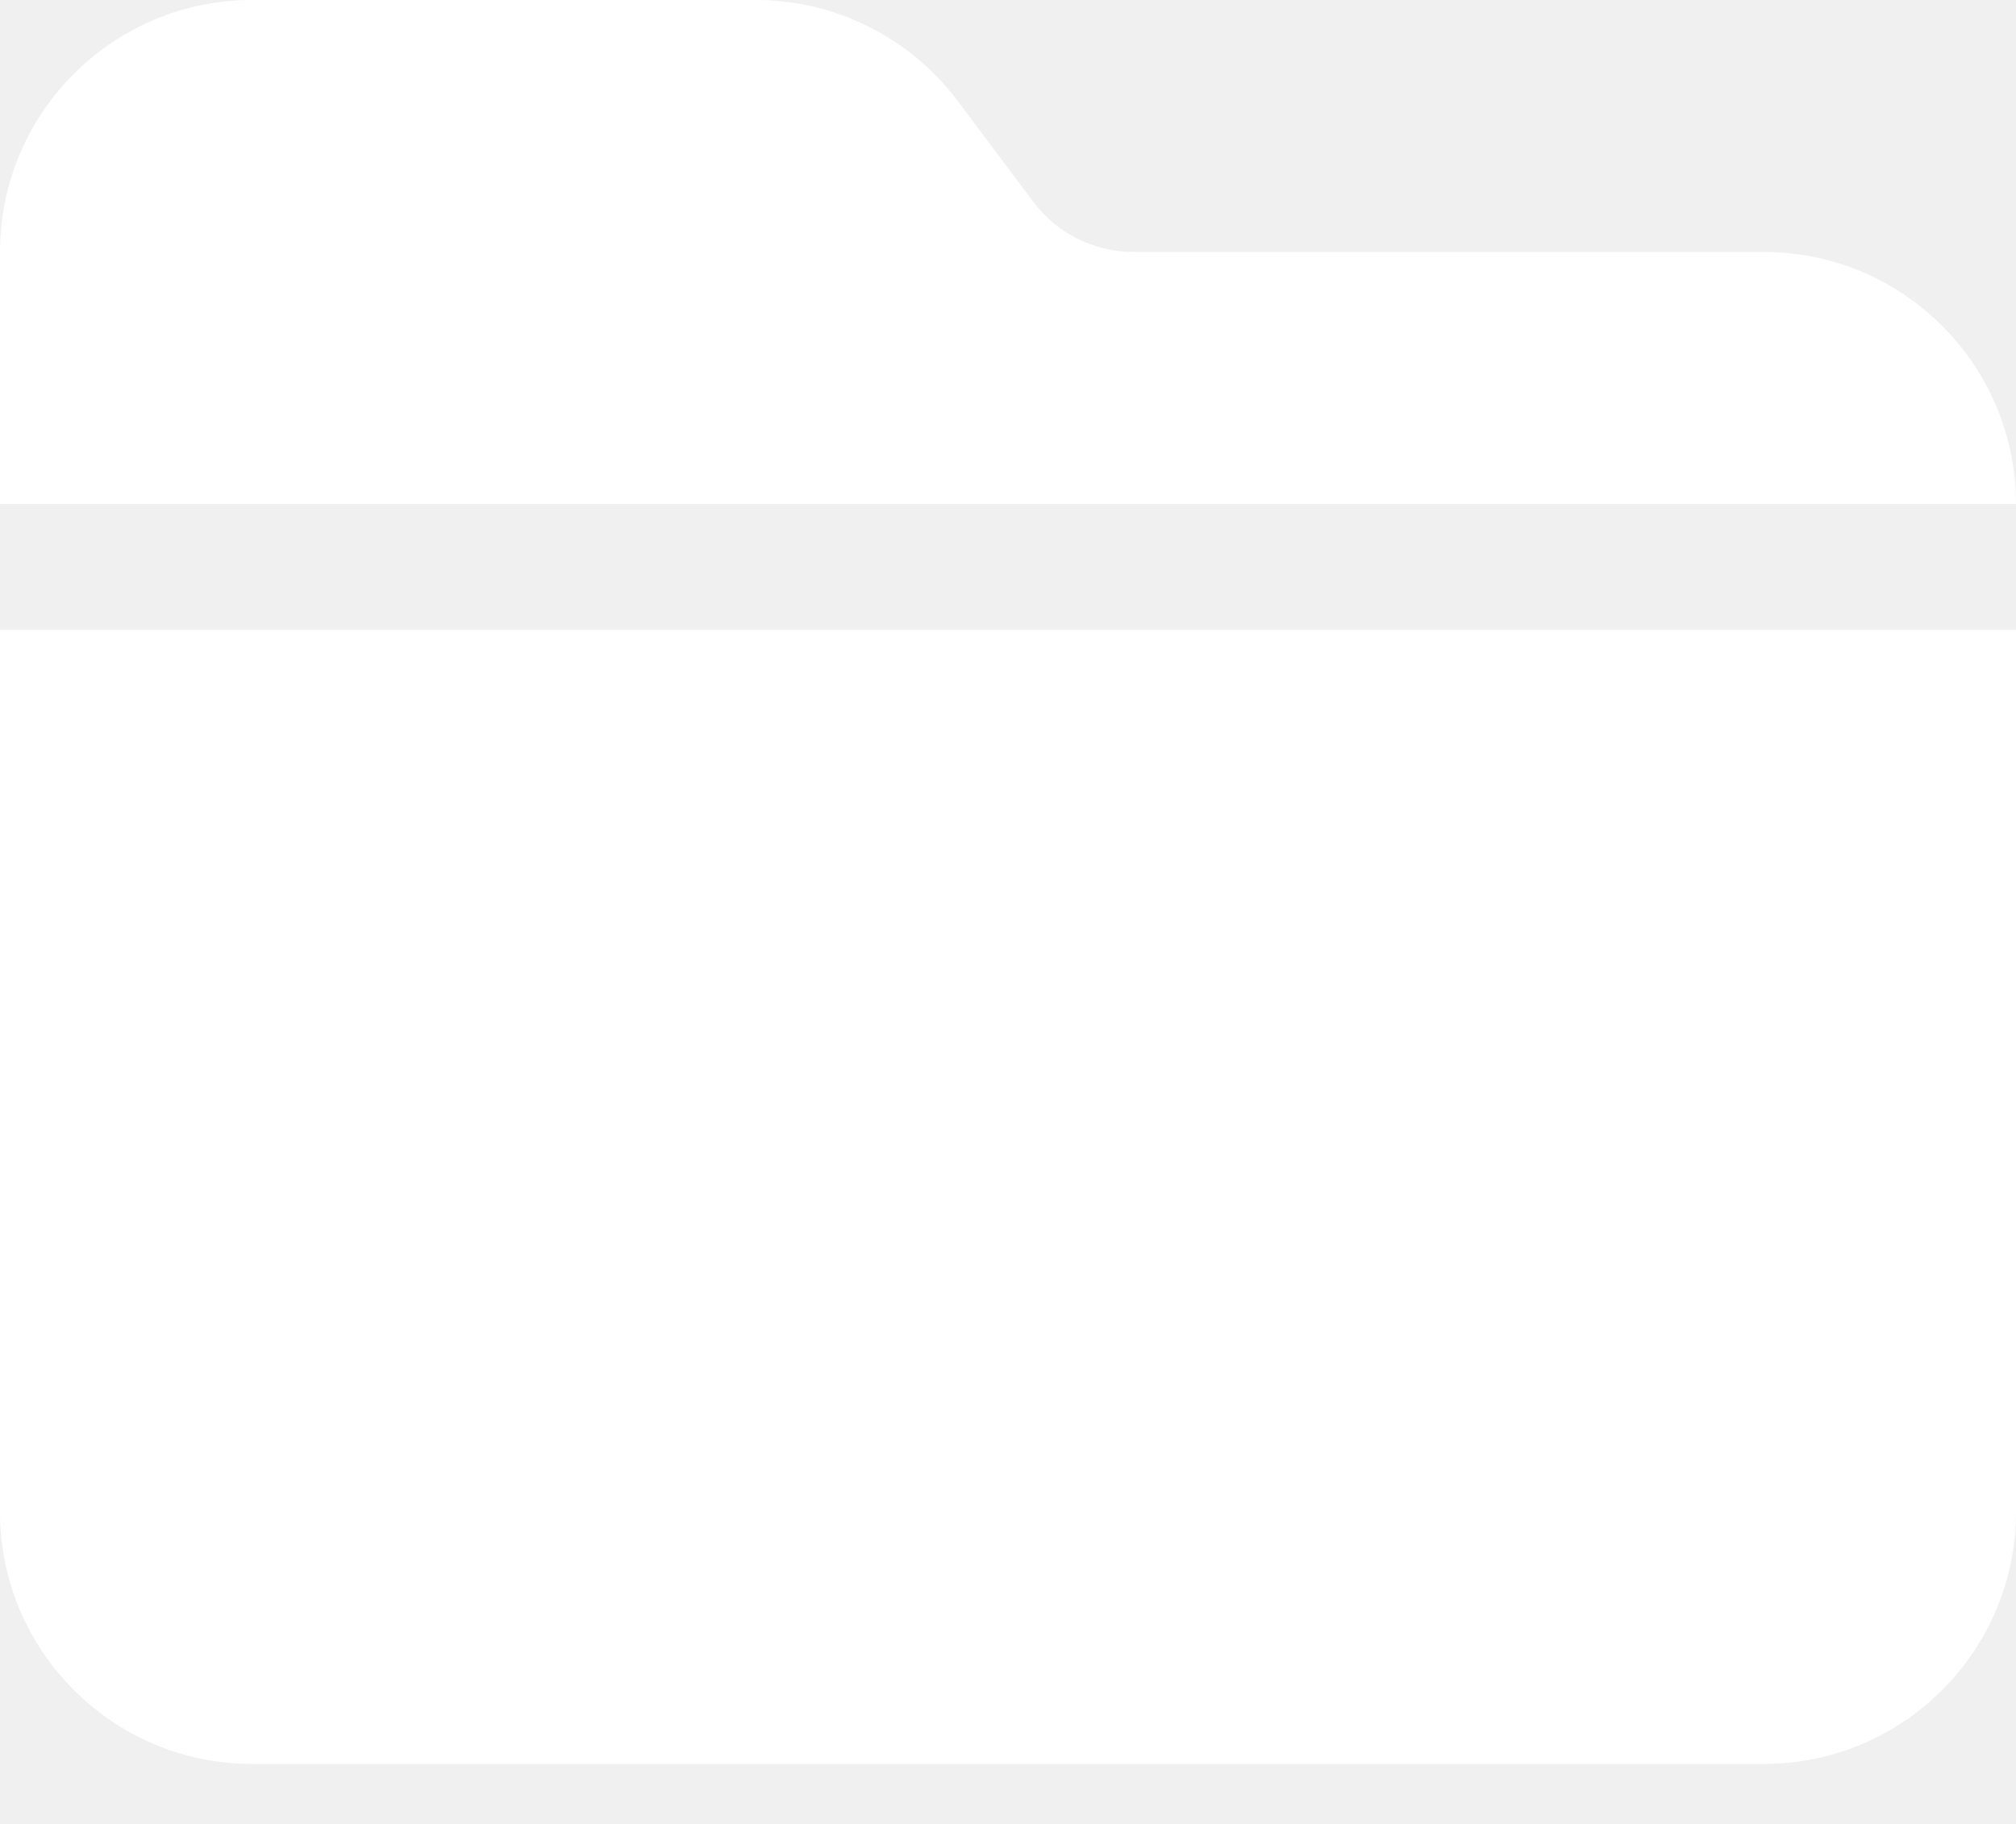
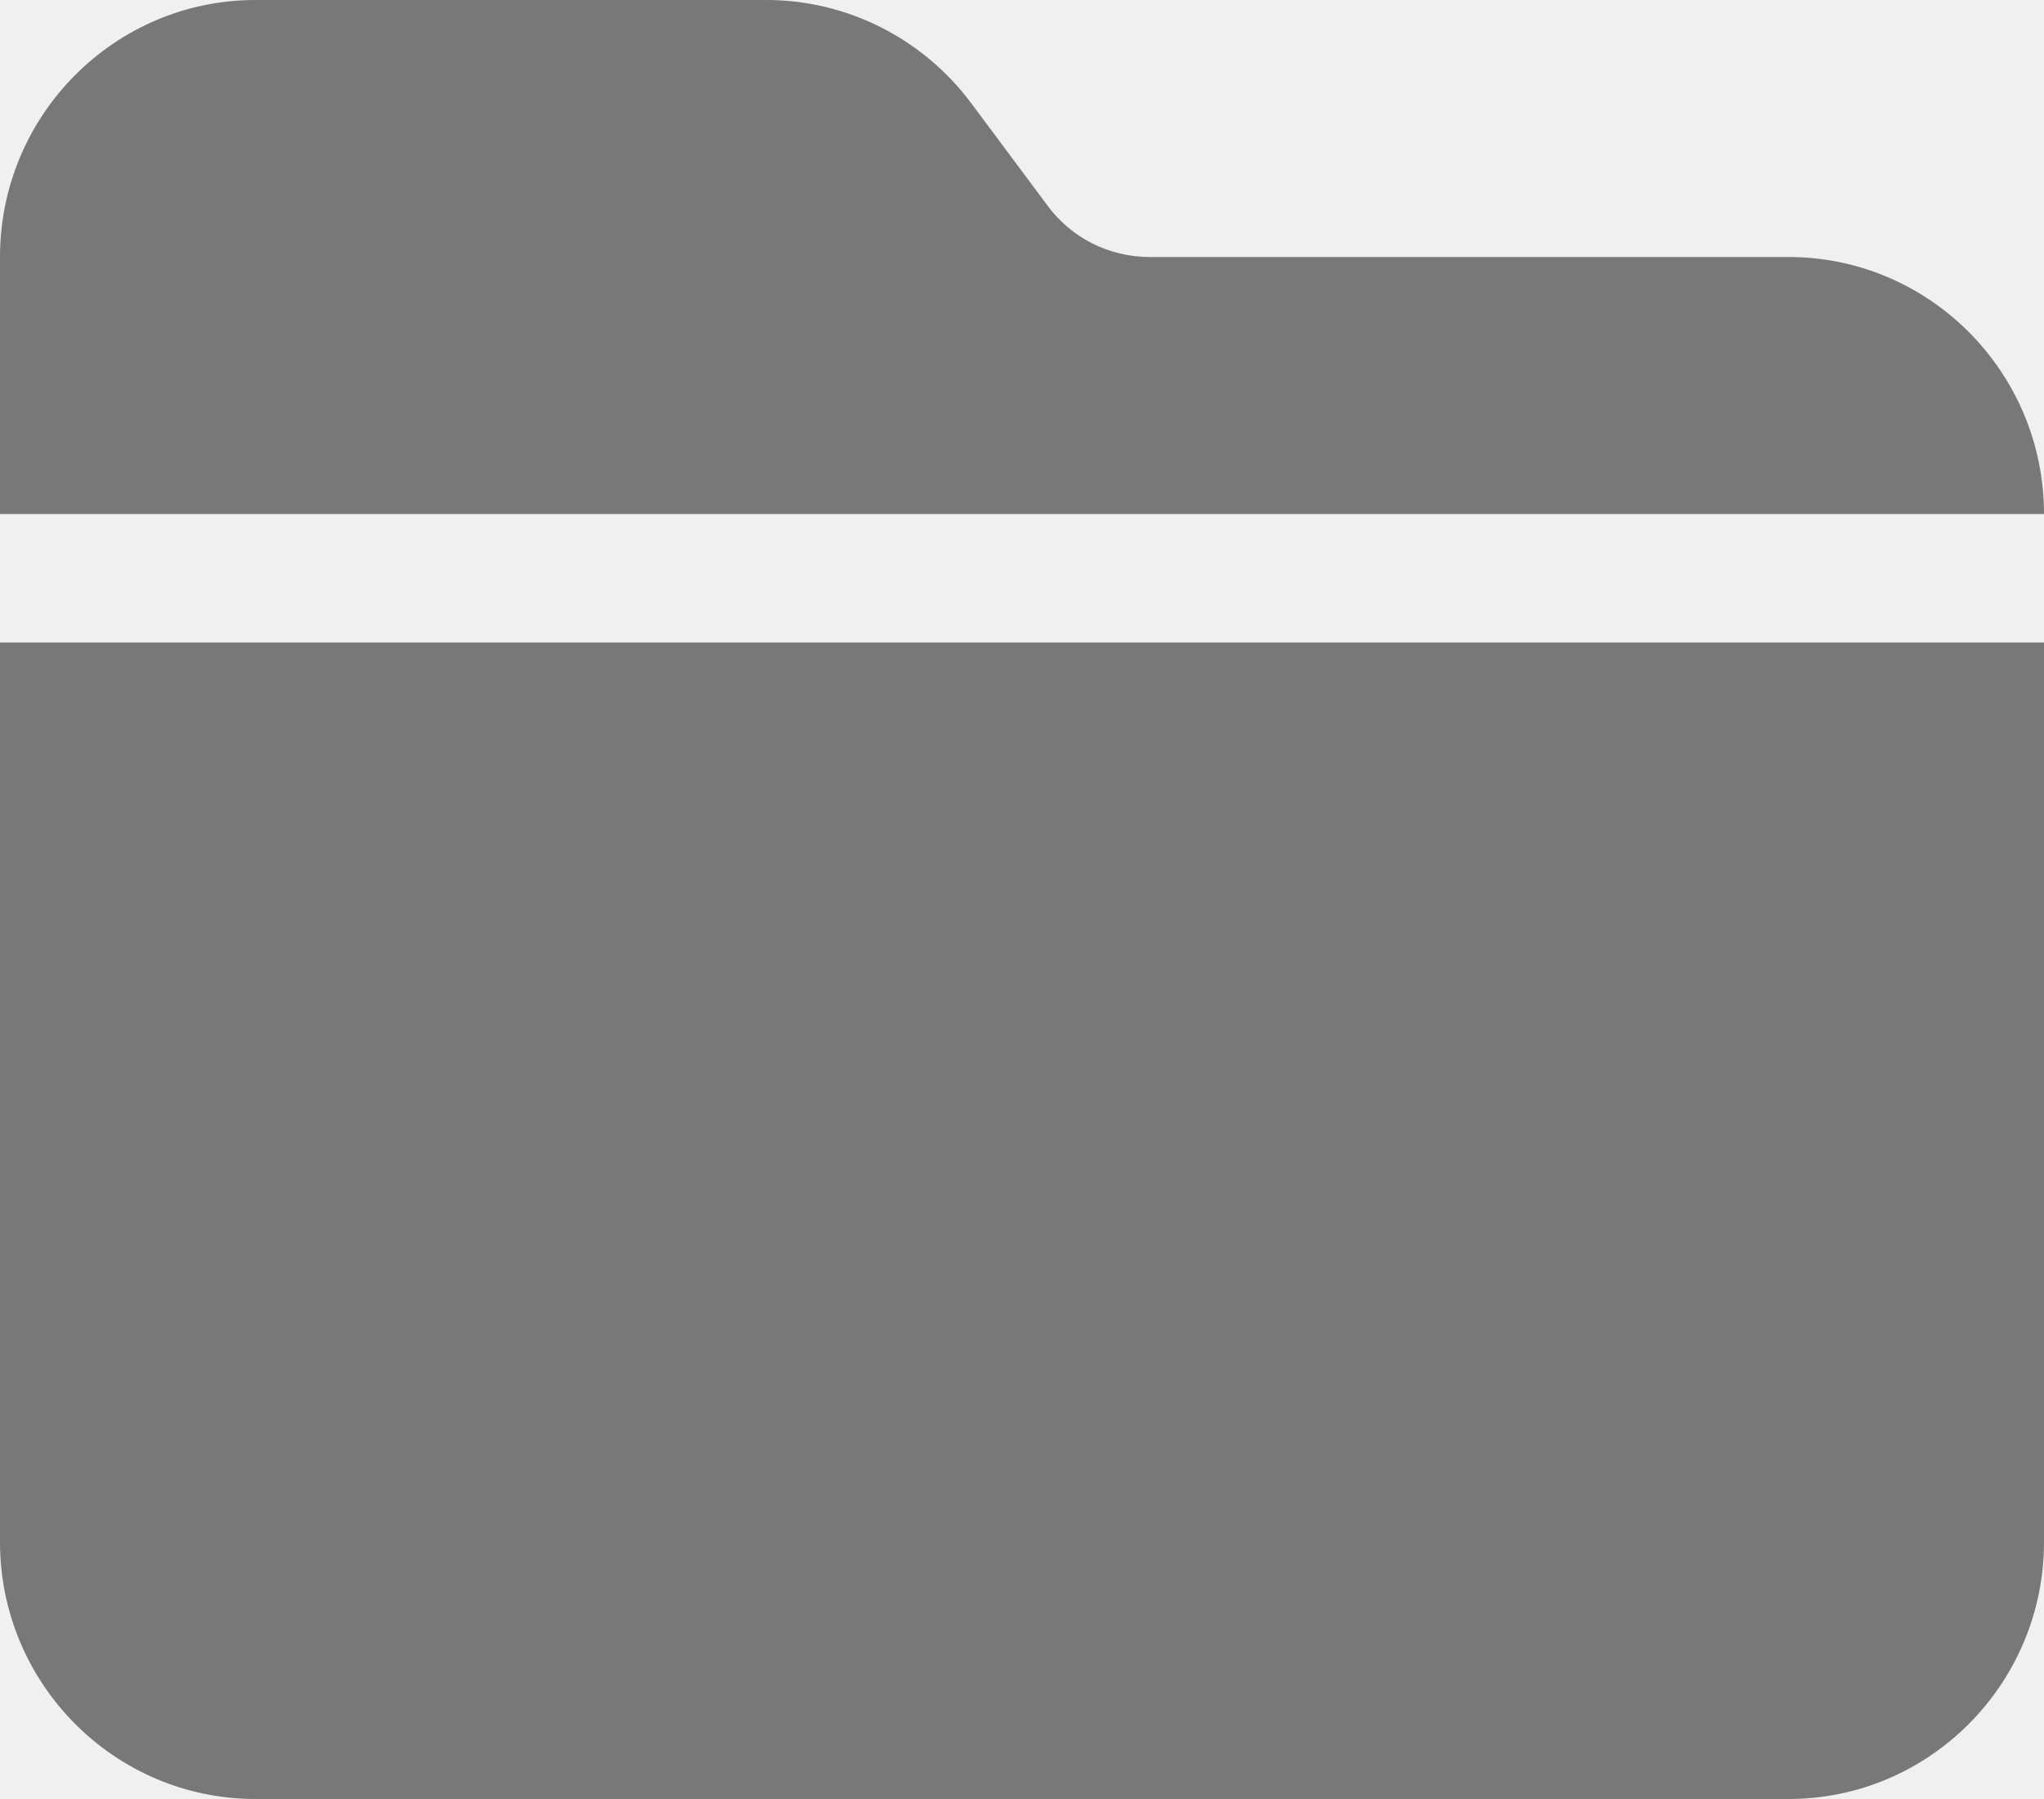
- <svg xmlns="http://www.w3.org/2000/svg" width="21" height="19" viewBox="0 0 21 19" fill="none">
-   <path d="M18.375 18.375H2.625C1.177 18.375 0 17.198 0 15.75V6.562H21V15.75C21 17.198 19.823 18.375 18.375 18.375ZM21 5.25H0V2.625C0 1.177 1.177 0 2.625 0H7.875C8.699 0 9.479 0.39 9.975 1.05L10.762 2.1C11.009 2.432 11.398 2.625 11.812 2.625H18.375C19.823 2.625 21 3.802 21 5.25Z" fill="white" />
+ <svg xmlns="http://www.w3.org/2000/svg" width="25" height="22" viewBox="0 0 25 22" fill="none">
+   <path d="M21.875 22H3.125C1.401 22 0 20.591 0 18.857V7.857H25V18.857C25 20.591 23.599 22 21.875 22ZM25 6.286H0V3.143C0 1.409 1.401 0 3.125 0H9.375C10.356 0 11.284 0.467 11.875 1.257L12.812 2.514C13.105 2.912 13.569 3.143 14.062 3.143H21.875C23.599 3.143 25 4.552 25 6.286Z" fill="black" fill-opacity="0.5" />
</svg>
